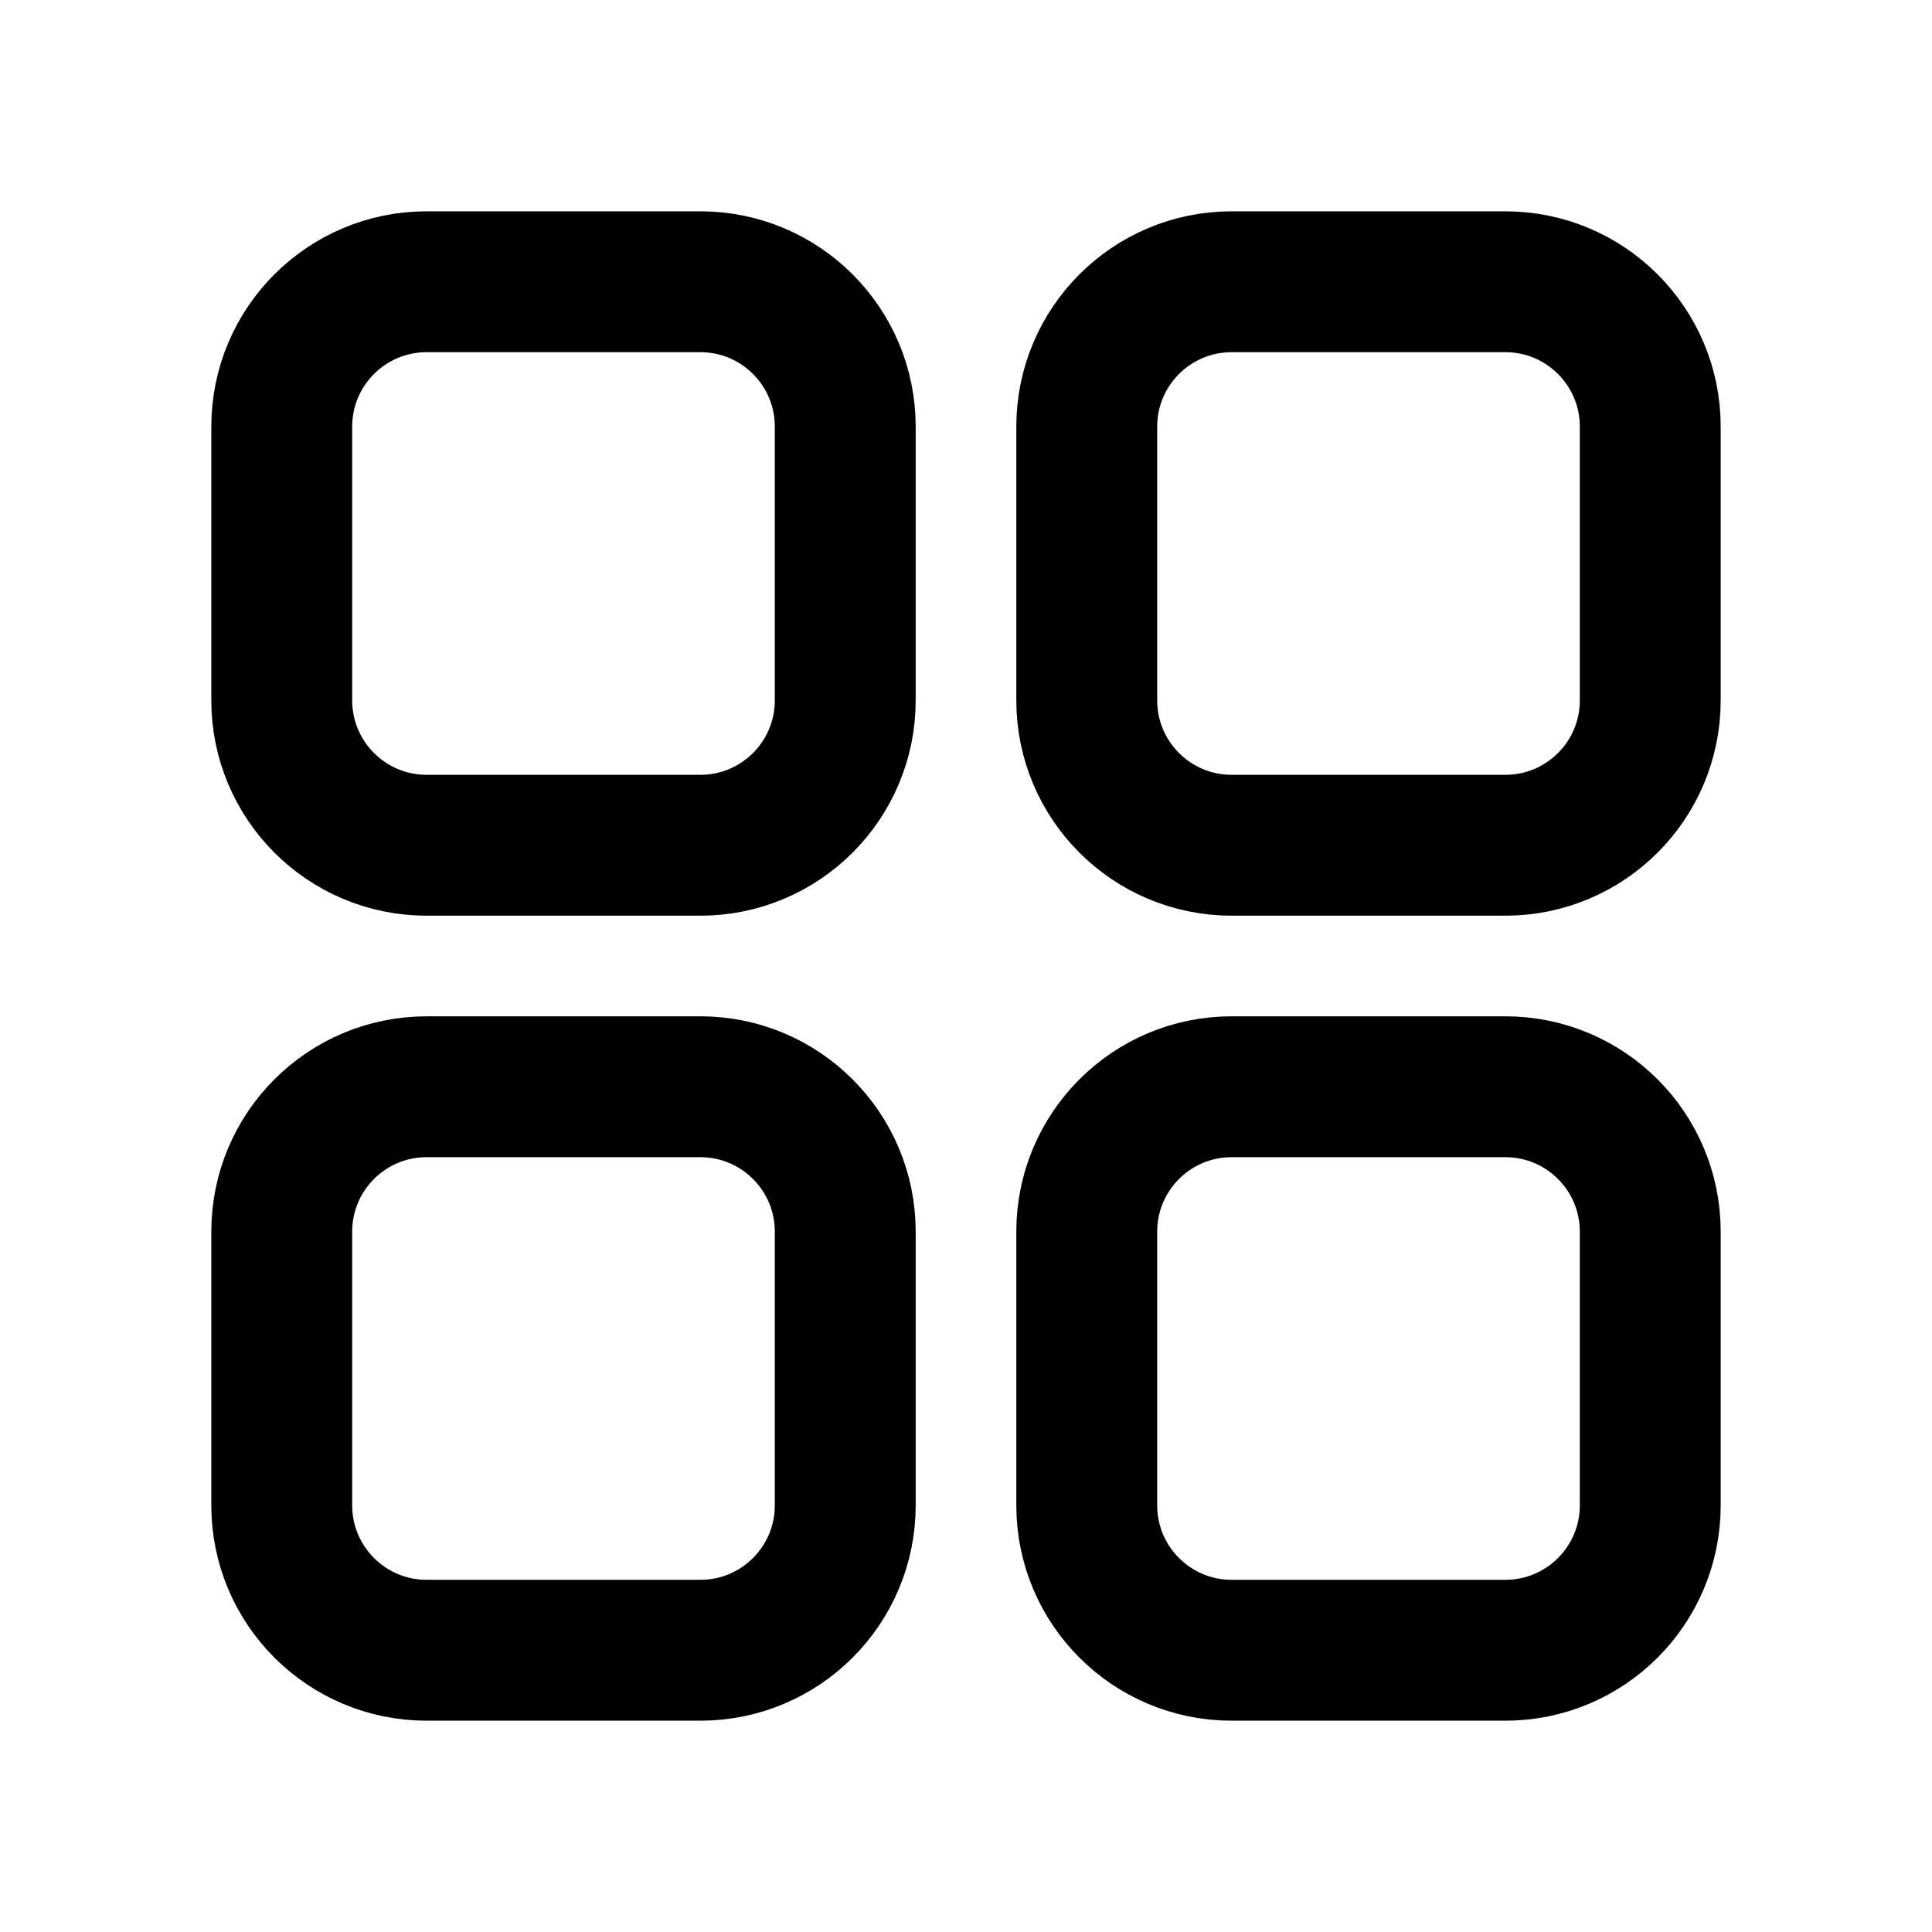
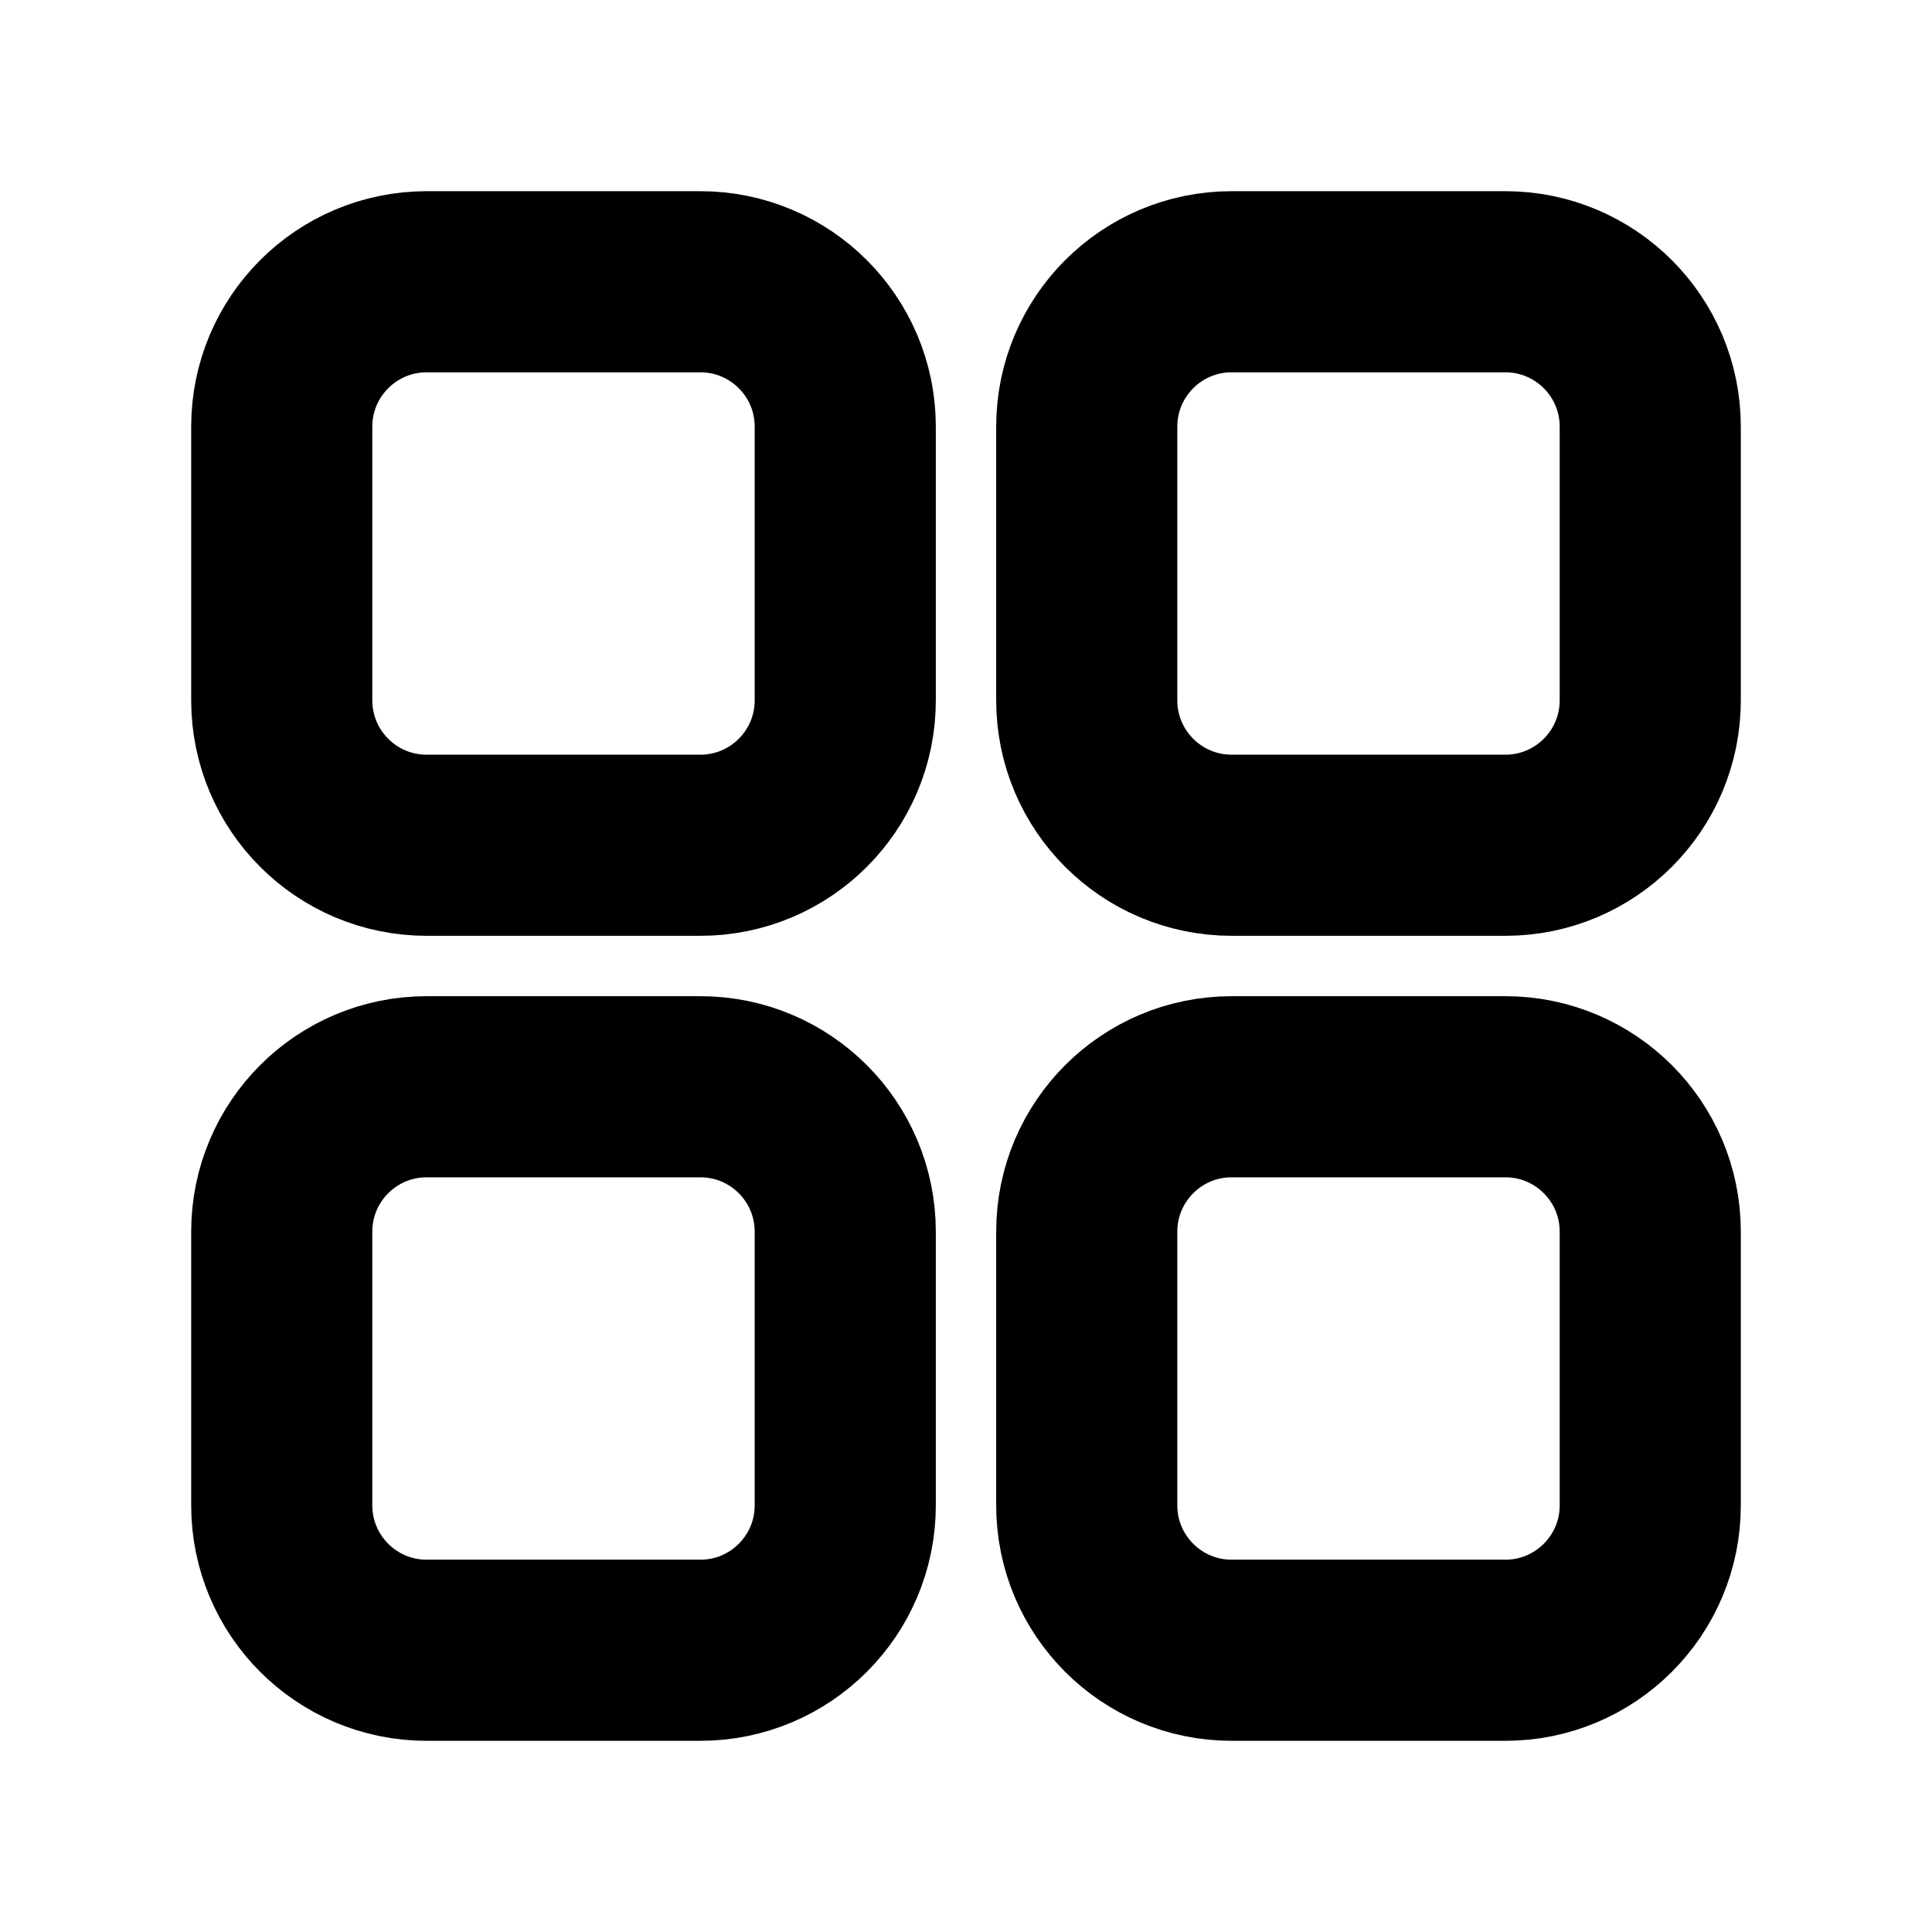
- <svg xmlns="http://www.w3.org/2000/svg" width="24" height="24" viewBox="0 0 24 24" fill="none" stroke="black" stroke-width="1.75" stroke-linecap="round" stroke-linejoin="round">
+ <svg xmlns="http://www.w3.org/2000/svg" width="24" height="24" viewBox="0 0 24 24" fill="none" stroke="black" stroke-width="2.25" stroke-linecap="round" stroke-linejoin="round">
  <rect x="3.5" y="3.5" width="7" height="7" rx="1.8" />
  <rect x="13.5" y="3.5" width="7" height="7" rx="1.8" />
  <rect x="3.5" y="13.5" width="7" height="7" rx="1.8" />
  <rect x="13.5" y="13.5" width="7" height="7" rx="1.8" />
</svg>
